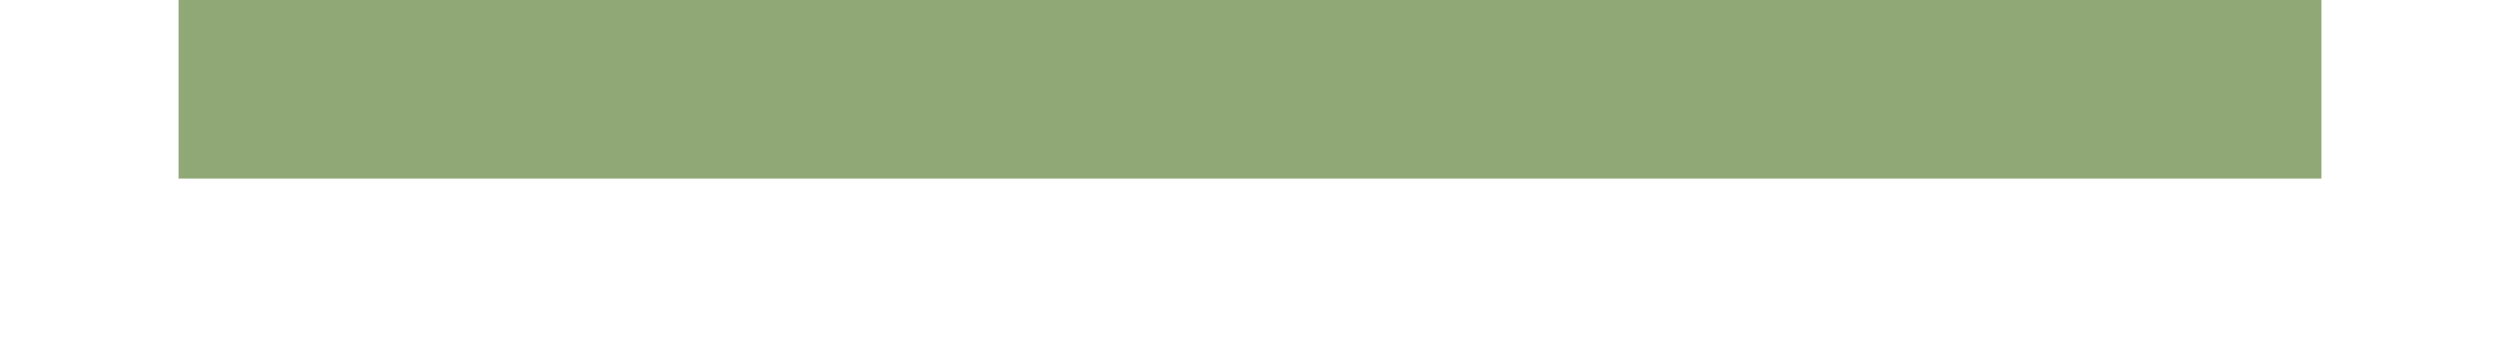
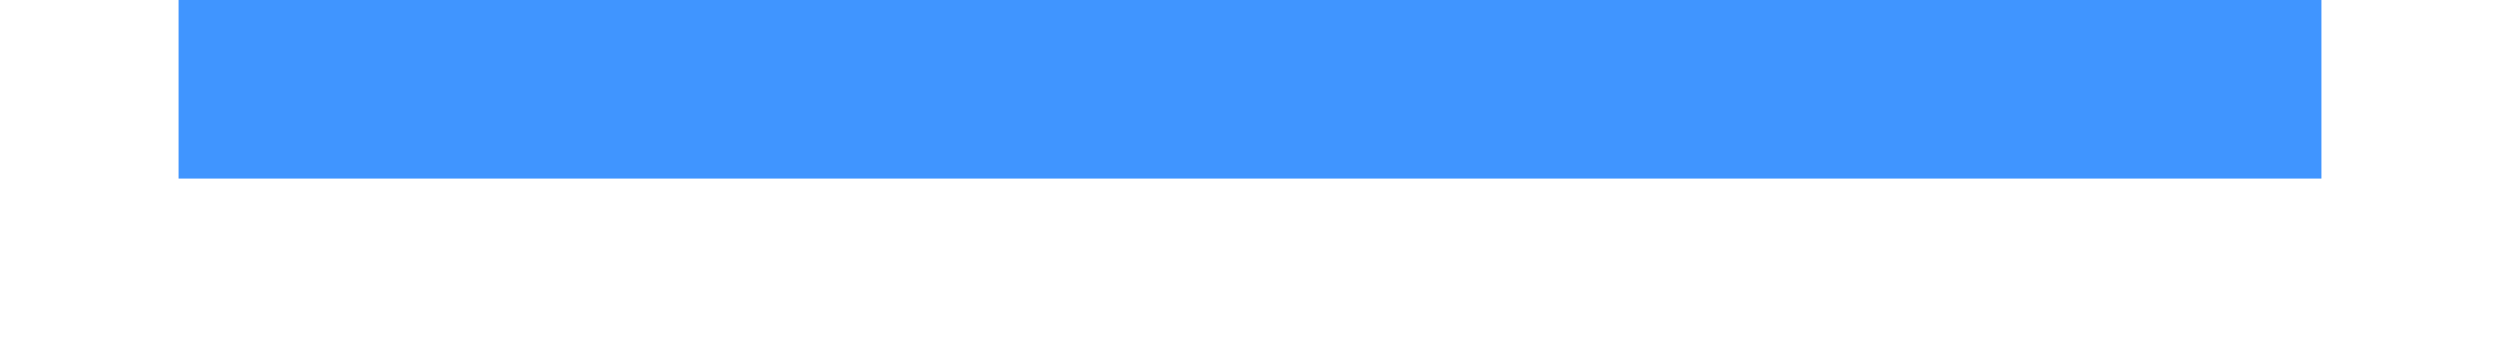
<svg xmlns="http://www.w3.org/2000/svg" width="28" height="4" id="svg11300" version="1.0" style="display:inline;enable-background:new">
  <defs id="defs3" />
  <g style="display:inline" id="layer1" transform="translate(0,-296)">
-     <rect style="opacity:1;fill:#8fa876;fill-opacity:1;stroke:none" id="rect4270-9" width="24" height="2" x="2" y="296" />
+     <rect style="opacity:1;fill:#4095ff;fill-opacity:1;stroke:none" id="rect4270-9" width="24" height="2" x="2" y="296" />
  </g>
</svg>
